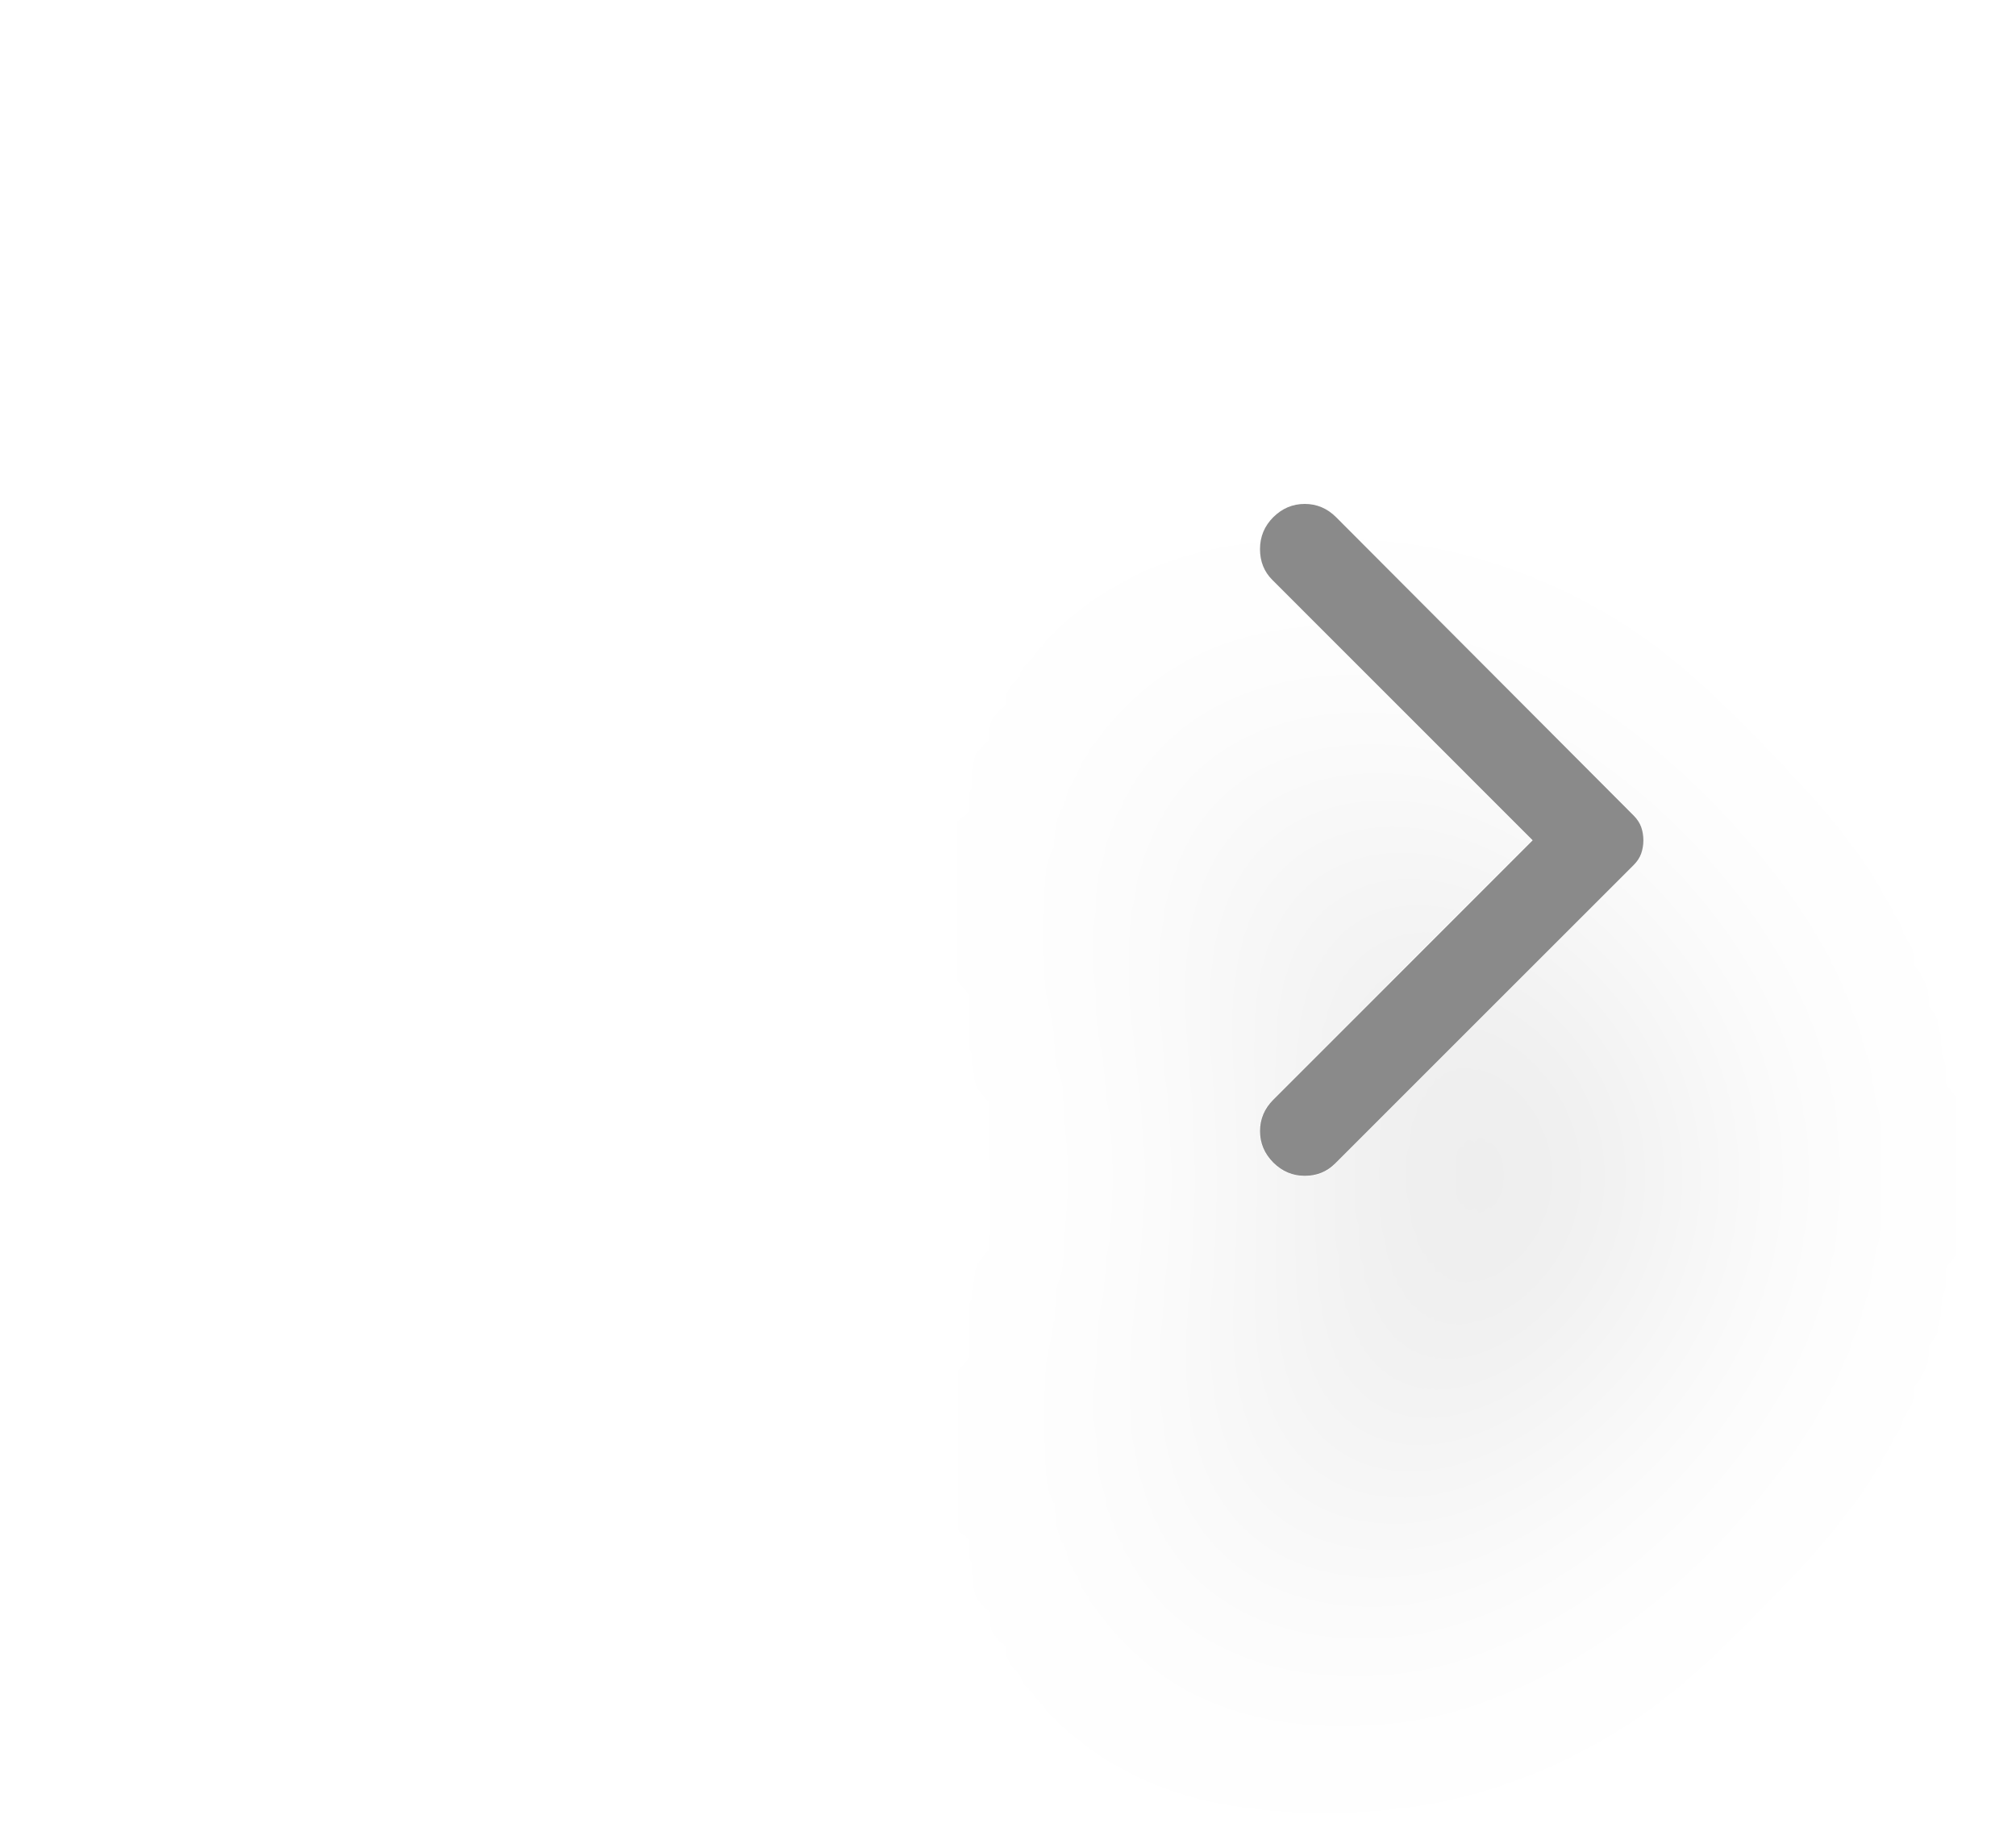
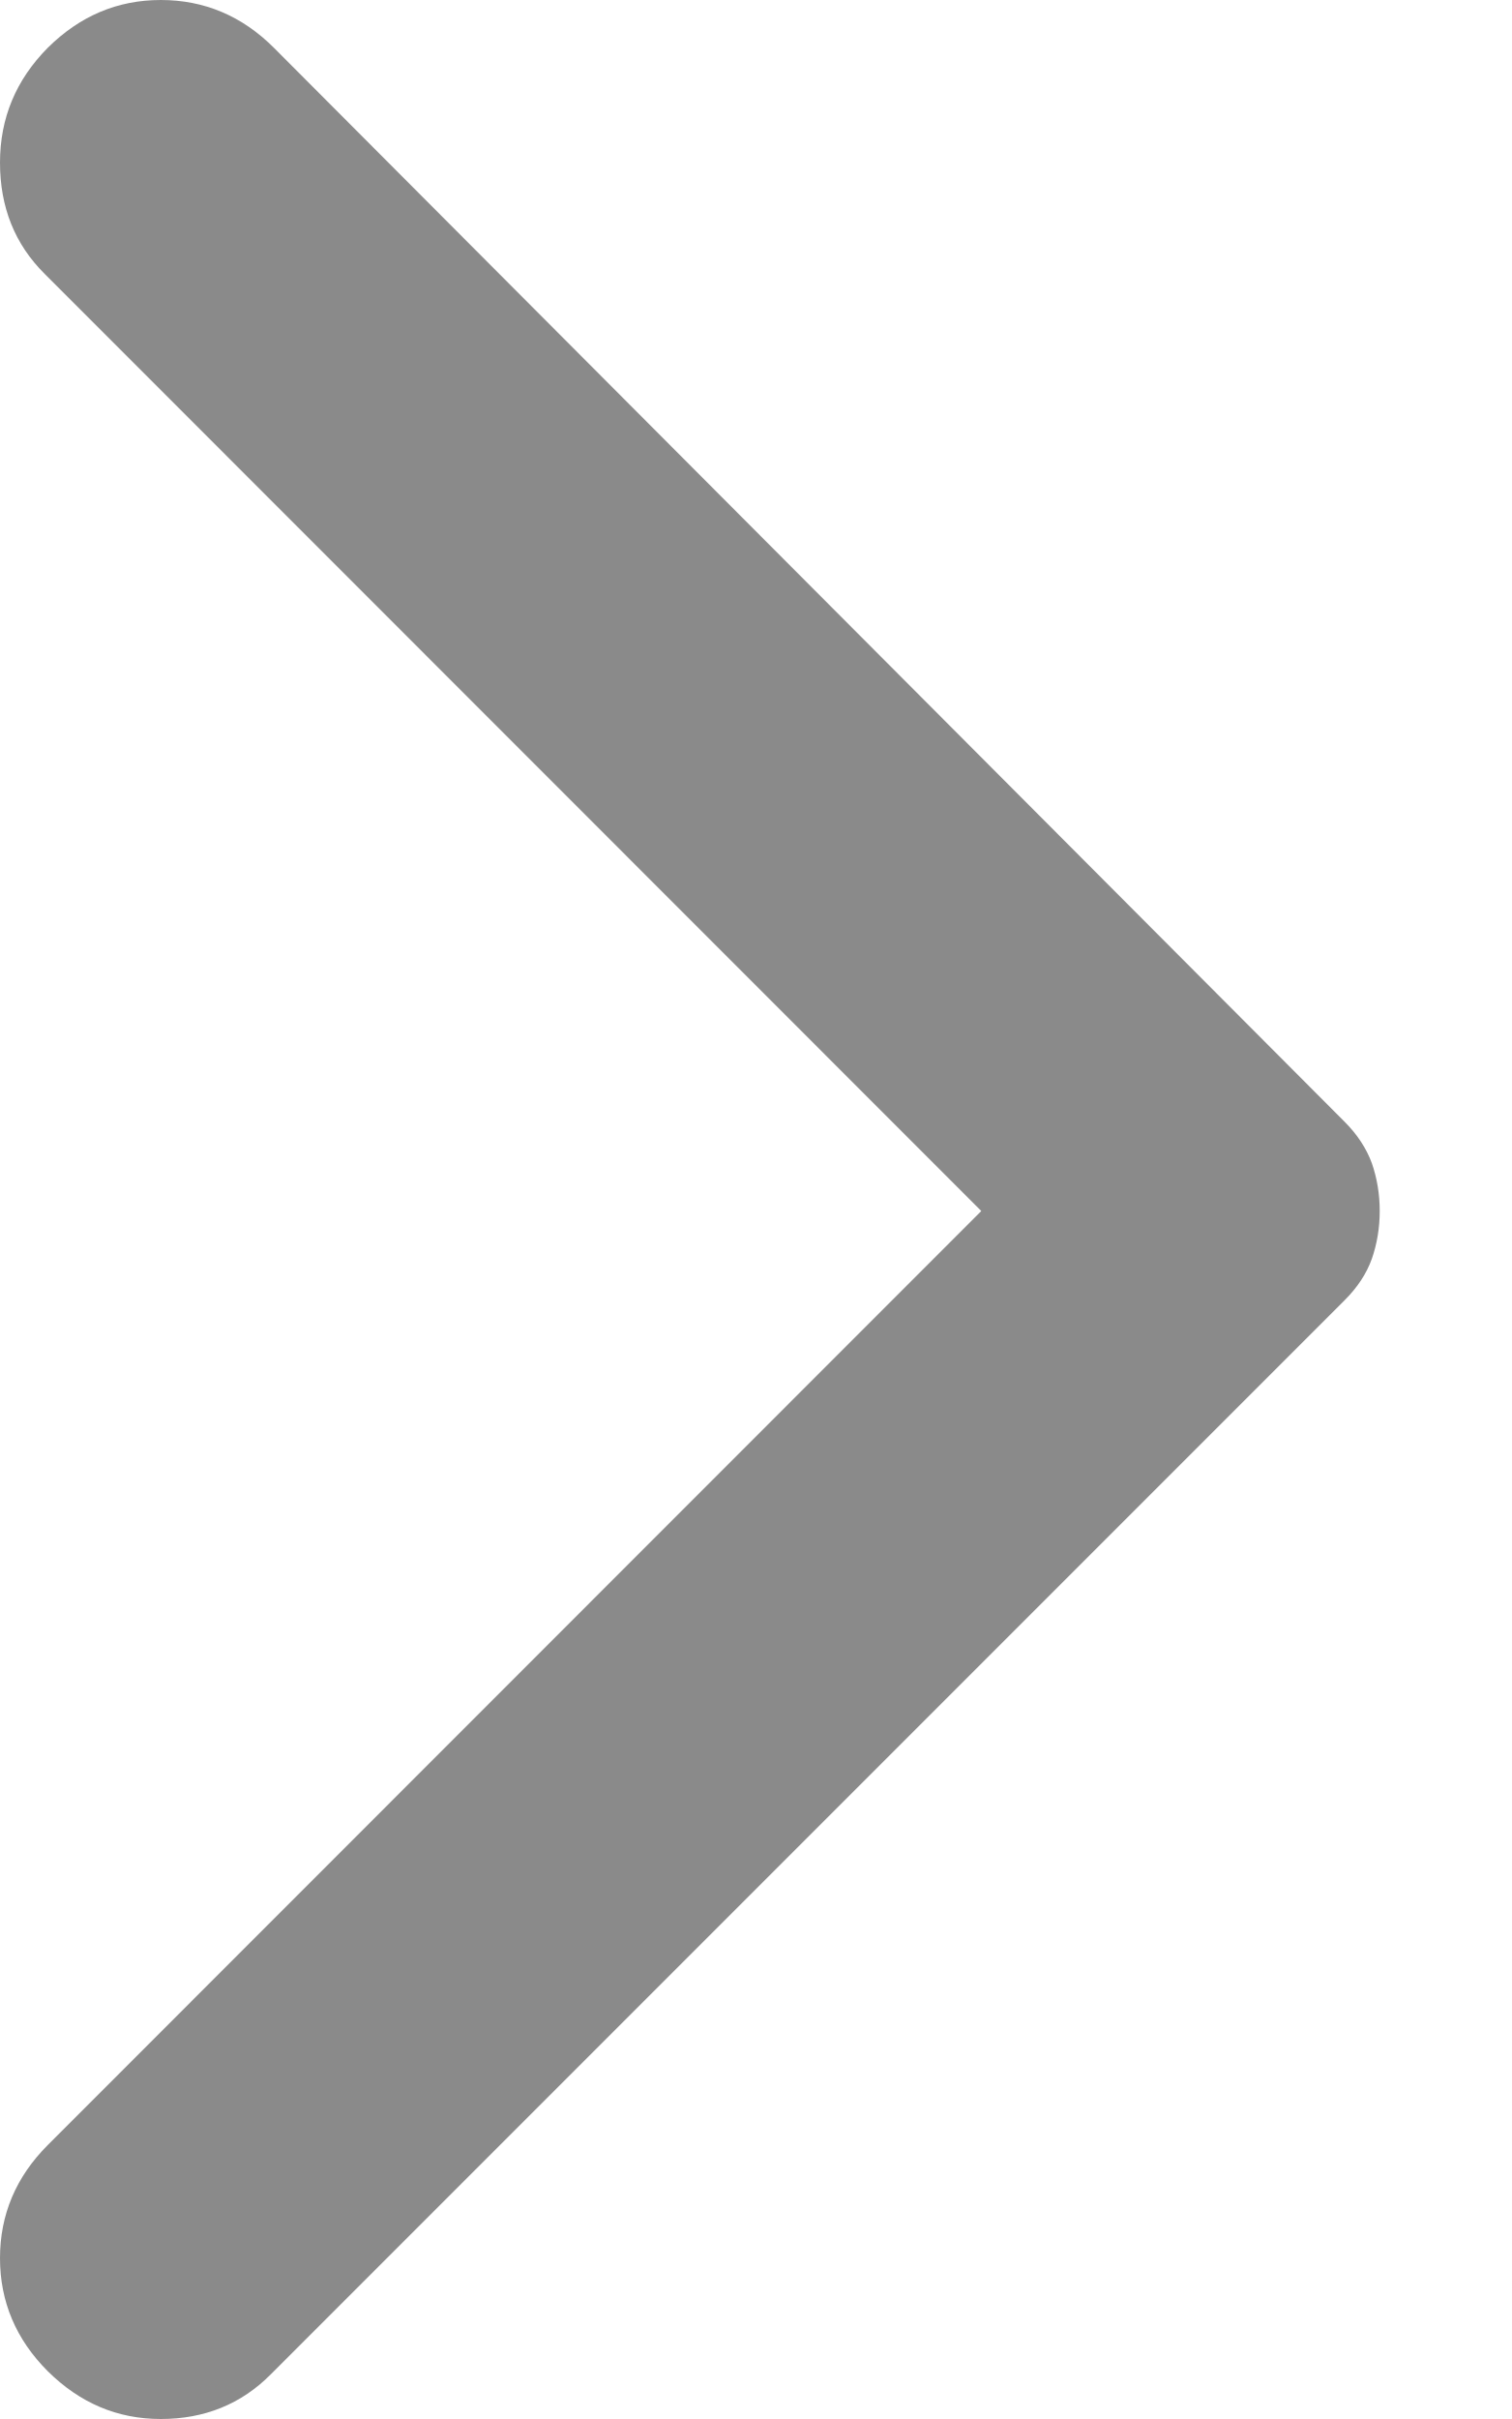
- <svg xmlns="http://www.w3.org/2000/svg" width="24" height="22" viewBox="0 0 24 22" fill="none">
-   <g filter="url(#filter0_d_584_10361)">
-     <mask id="mask0_584_10361" style="mask-type:alpha" maskUnits="userSpaceOnUse" x="0" y="0" width="20" height="20">
-       <rect width="20" height="20" fill="#D9D9D9" />
-     </mask>
-     <g mask="url(#mask0_584_10361)">
-       <path d="M15.158 13.842C15.053 13.736 15 13.612 15 13.467C15 13.324 15.053 13.199 15.158 13.094L18.246 10.005L15.148 6.906C15.049 6.808 15 6.685 15 6.538C15 6.39 15.053 6.263 15.158 6.158C15.264 6.053 15.388 6 15.533 6C15.676 6 15.801 6.053 15.906 6.158L19.448 9.71C19.49 9.752 19.52 9.798 19.538 9.847C19.555 9.896 19.564 9.949 19.564 10.005C19.564 10.062 19.555 10.114 19.538 10.163C19.52 10.213 19.49 10.258 19.448 10.3L15.896 13.852C15.797 13.951 15.676 14 15.533 14C15.388 14 15.264 13.947 15.158 13.842Z" fill="#8A8A8A" />
-     </g>
-   </g>
-   <defs>
-     <filter id="filter0_d_584_10361" x="11" y="6" width="12.564" height="16" filterUnits="userSpaceOnUse" color-interpolation-filters="sRGB">
-       <feFlood flood-opacity="0" result="BackgroundImageFix" />
-       <feColorMatrix in="SourceAlpha" type="matrix" values="0 0 0 0 0 0 0 0 0 0 0 0 0 0 0 0 0 0 127 0" result="hardAlpha" />
-       <feOffset dy="4" />
-       <feGaussianBlur stdDeviation="2" />
-       <feComposite in2="hardAlpha" operator="out" />
-       <feColorMatrix type="matrix" values="0 0 0 0 0 0 0 0 0 0 0 0 0 0 0 0 0 0 0.25 0" />
-       <feBlend mode="normal" in2="BackgroundImageFix" result="effect1_dropShadow_584_10361" />
-       <feBlend mode="normal" in="SourceGraphic" in2="effect1_dropShadow_584_10361" result="shape" />
-     </filter>
-   </defs>
+ <svg xmlns="http://www.w3.org/2000/svg" width="5" height="8" viewBox="0 0 5 8" fill="none">
+   <path d="M0.158 7.842C0.053 7.737 0 7.612 0 7.468C0 7.324 0.053 7.199 0.158 7.094L3.246 4.005L0.148 0.906C0.049 0.808 0 0.685 0 0.538C0 0.39 0.053 0.264 0.158 0.158C0.264 0.053 0.388 0 0.532 0C0.676 0 0.801 0.053 0.906 0.158L4.448 3.71C4.49 3.752 4.52 3.798 4.538 3.847C4.555 3.896 4.564 3.949 4.564 4.005C4.564 4.061 4.555 4.114 4.538 4.163C4.52 4.213 4.49 4.258 4.448 4.3L0.896 7.852C0.798 7.951 0.676 8 0.532 8C0.388 8 0.264 7.947 0.158 7.842Z" fill="#8A8A8A" />
</svg>
